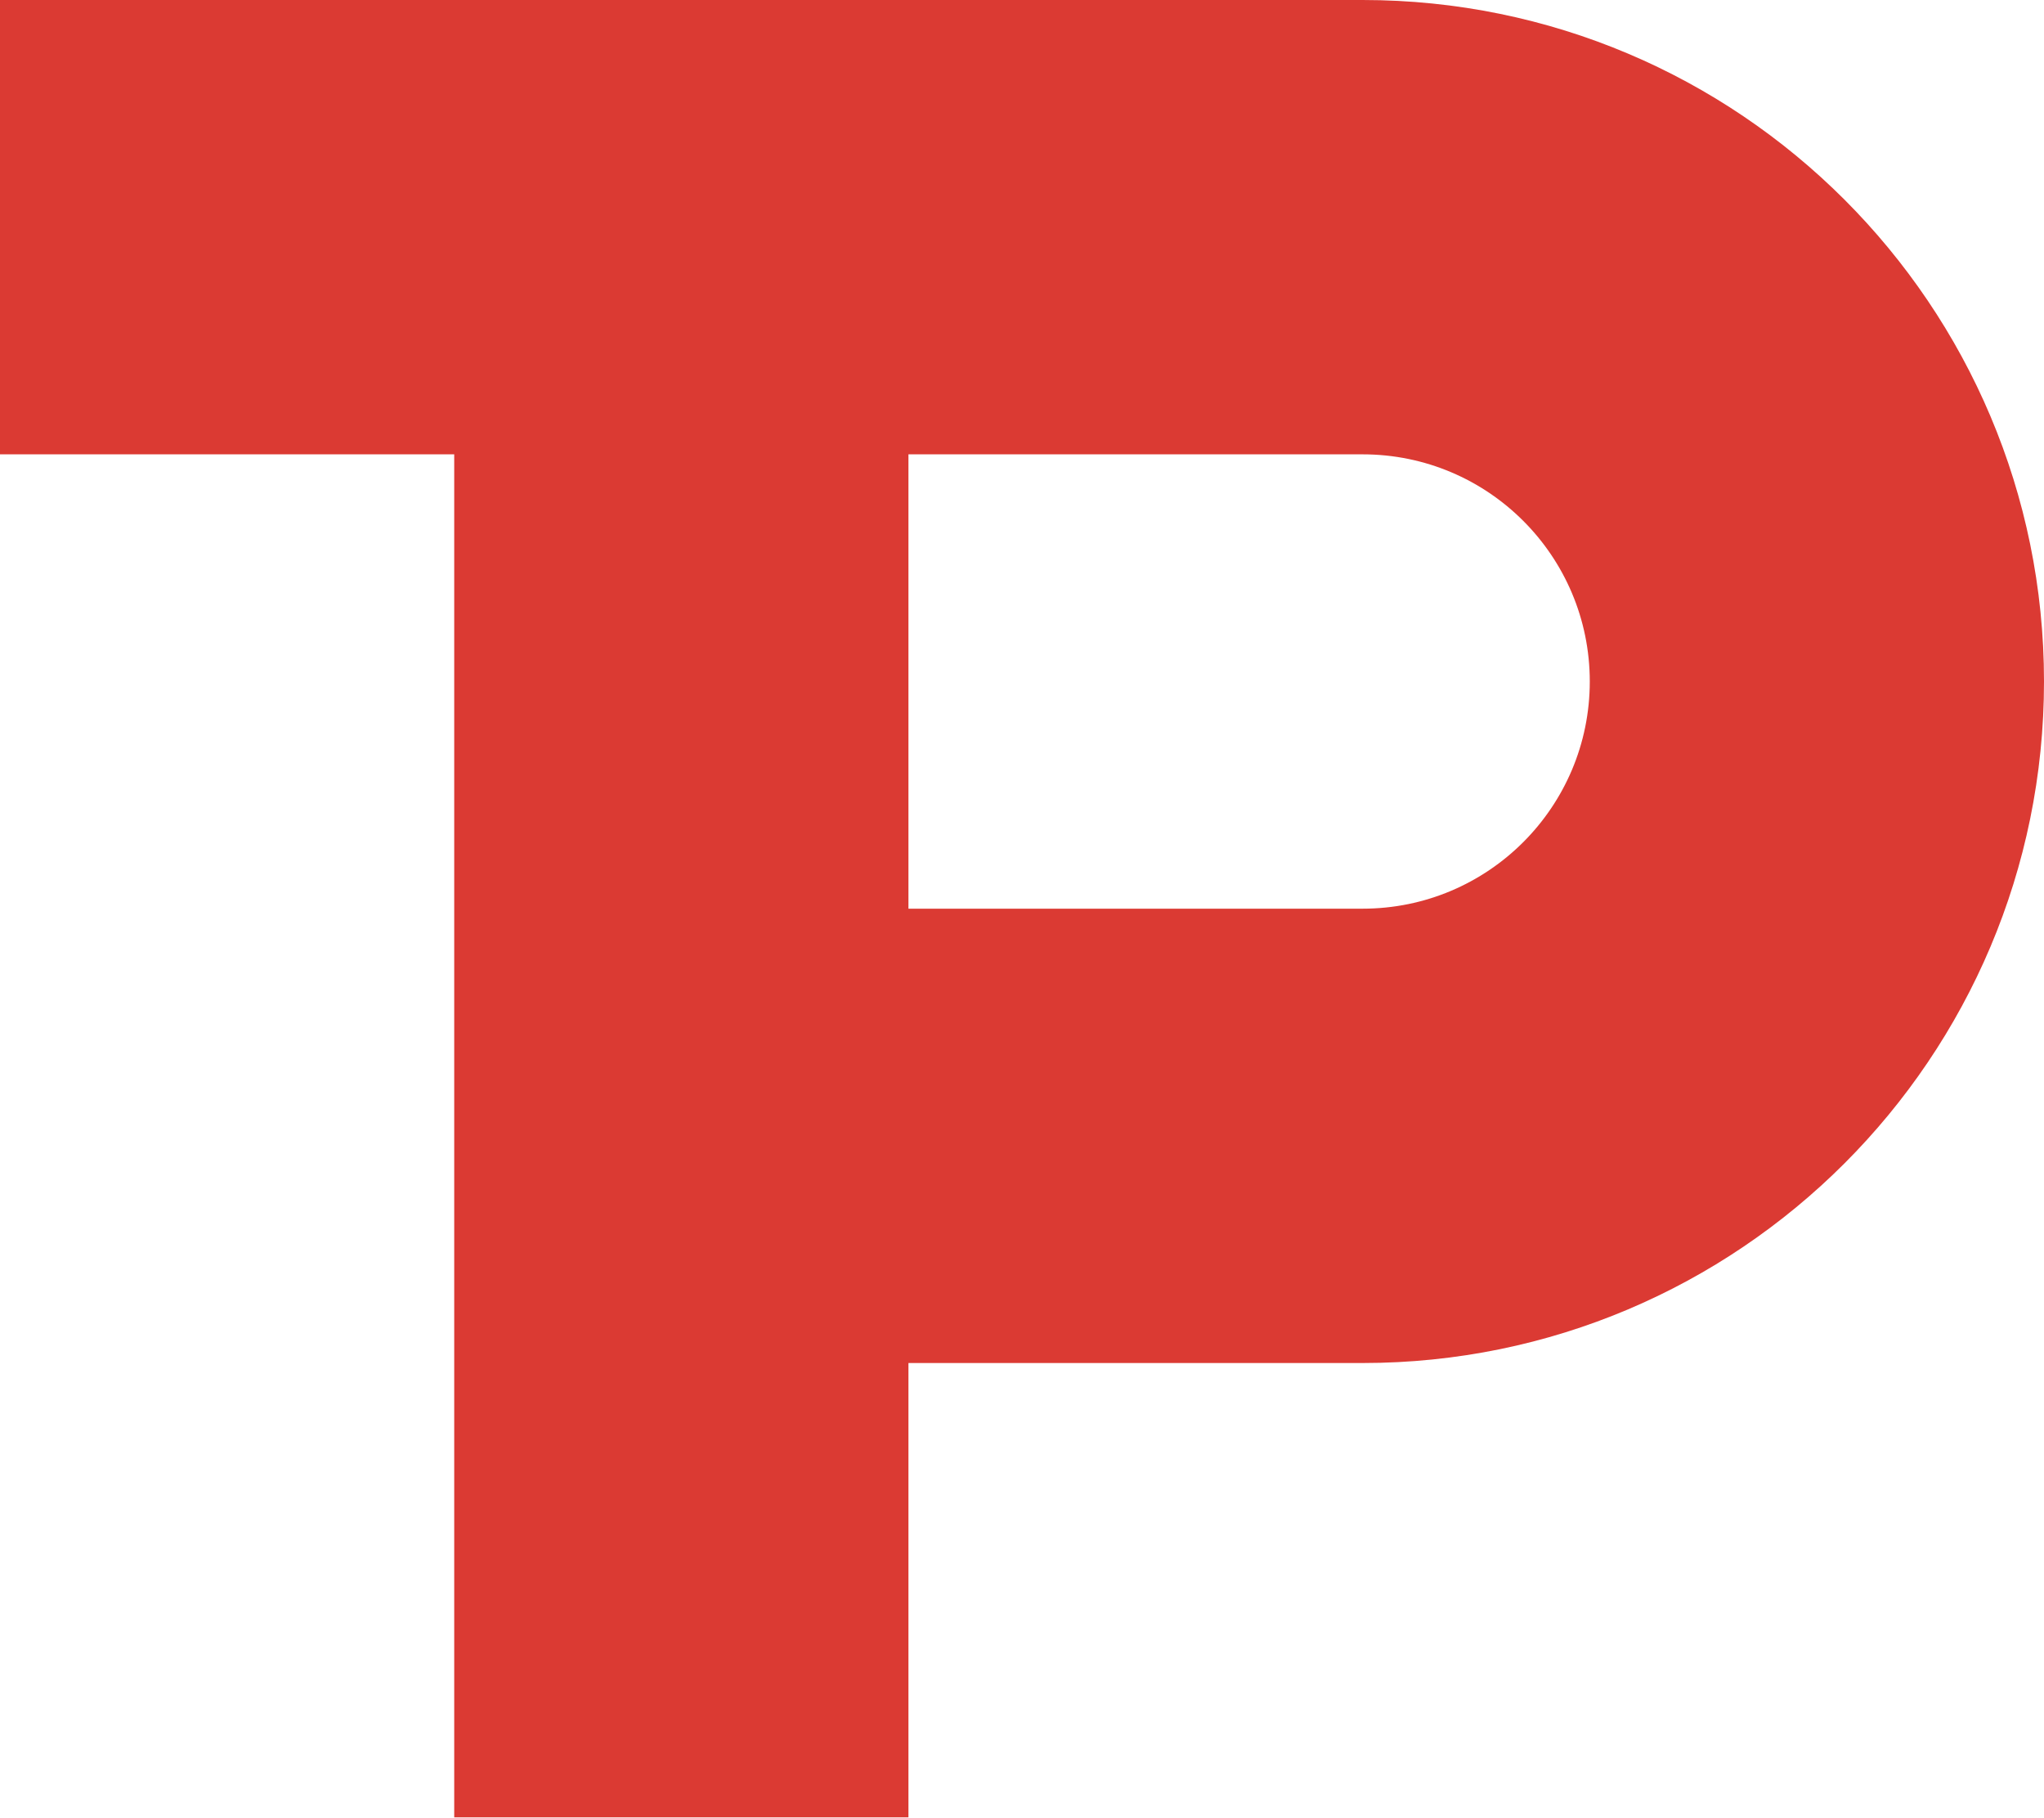
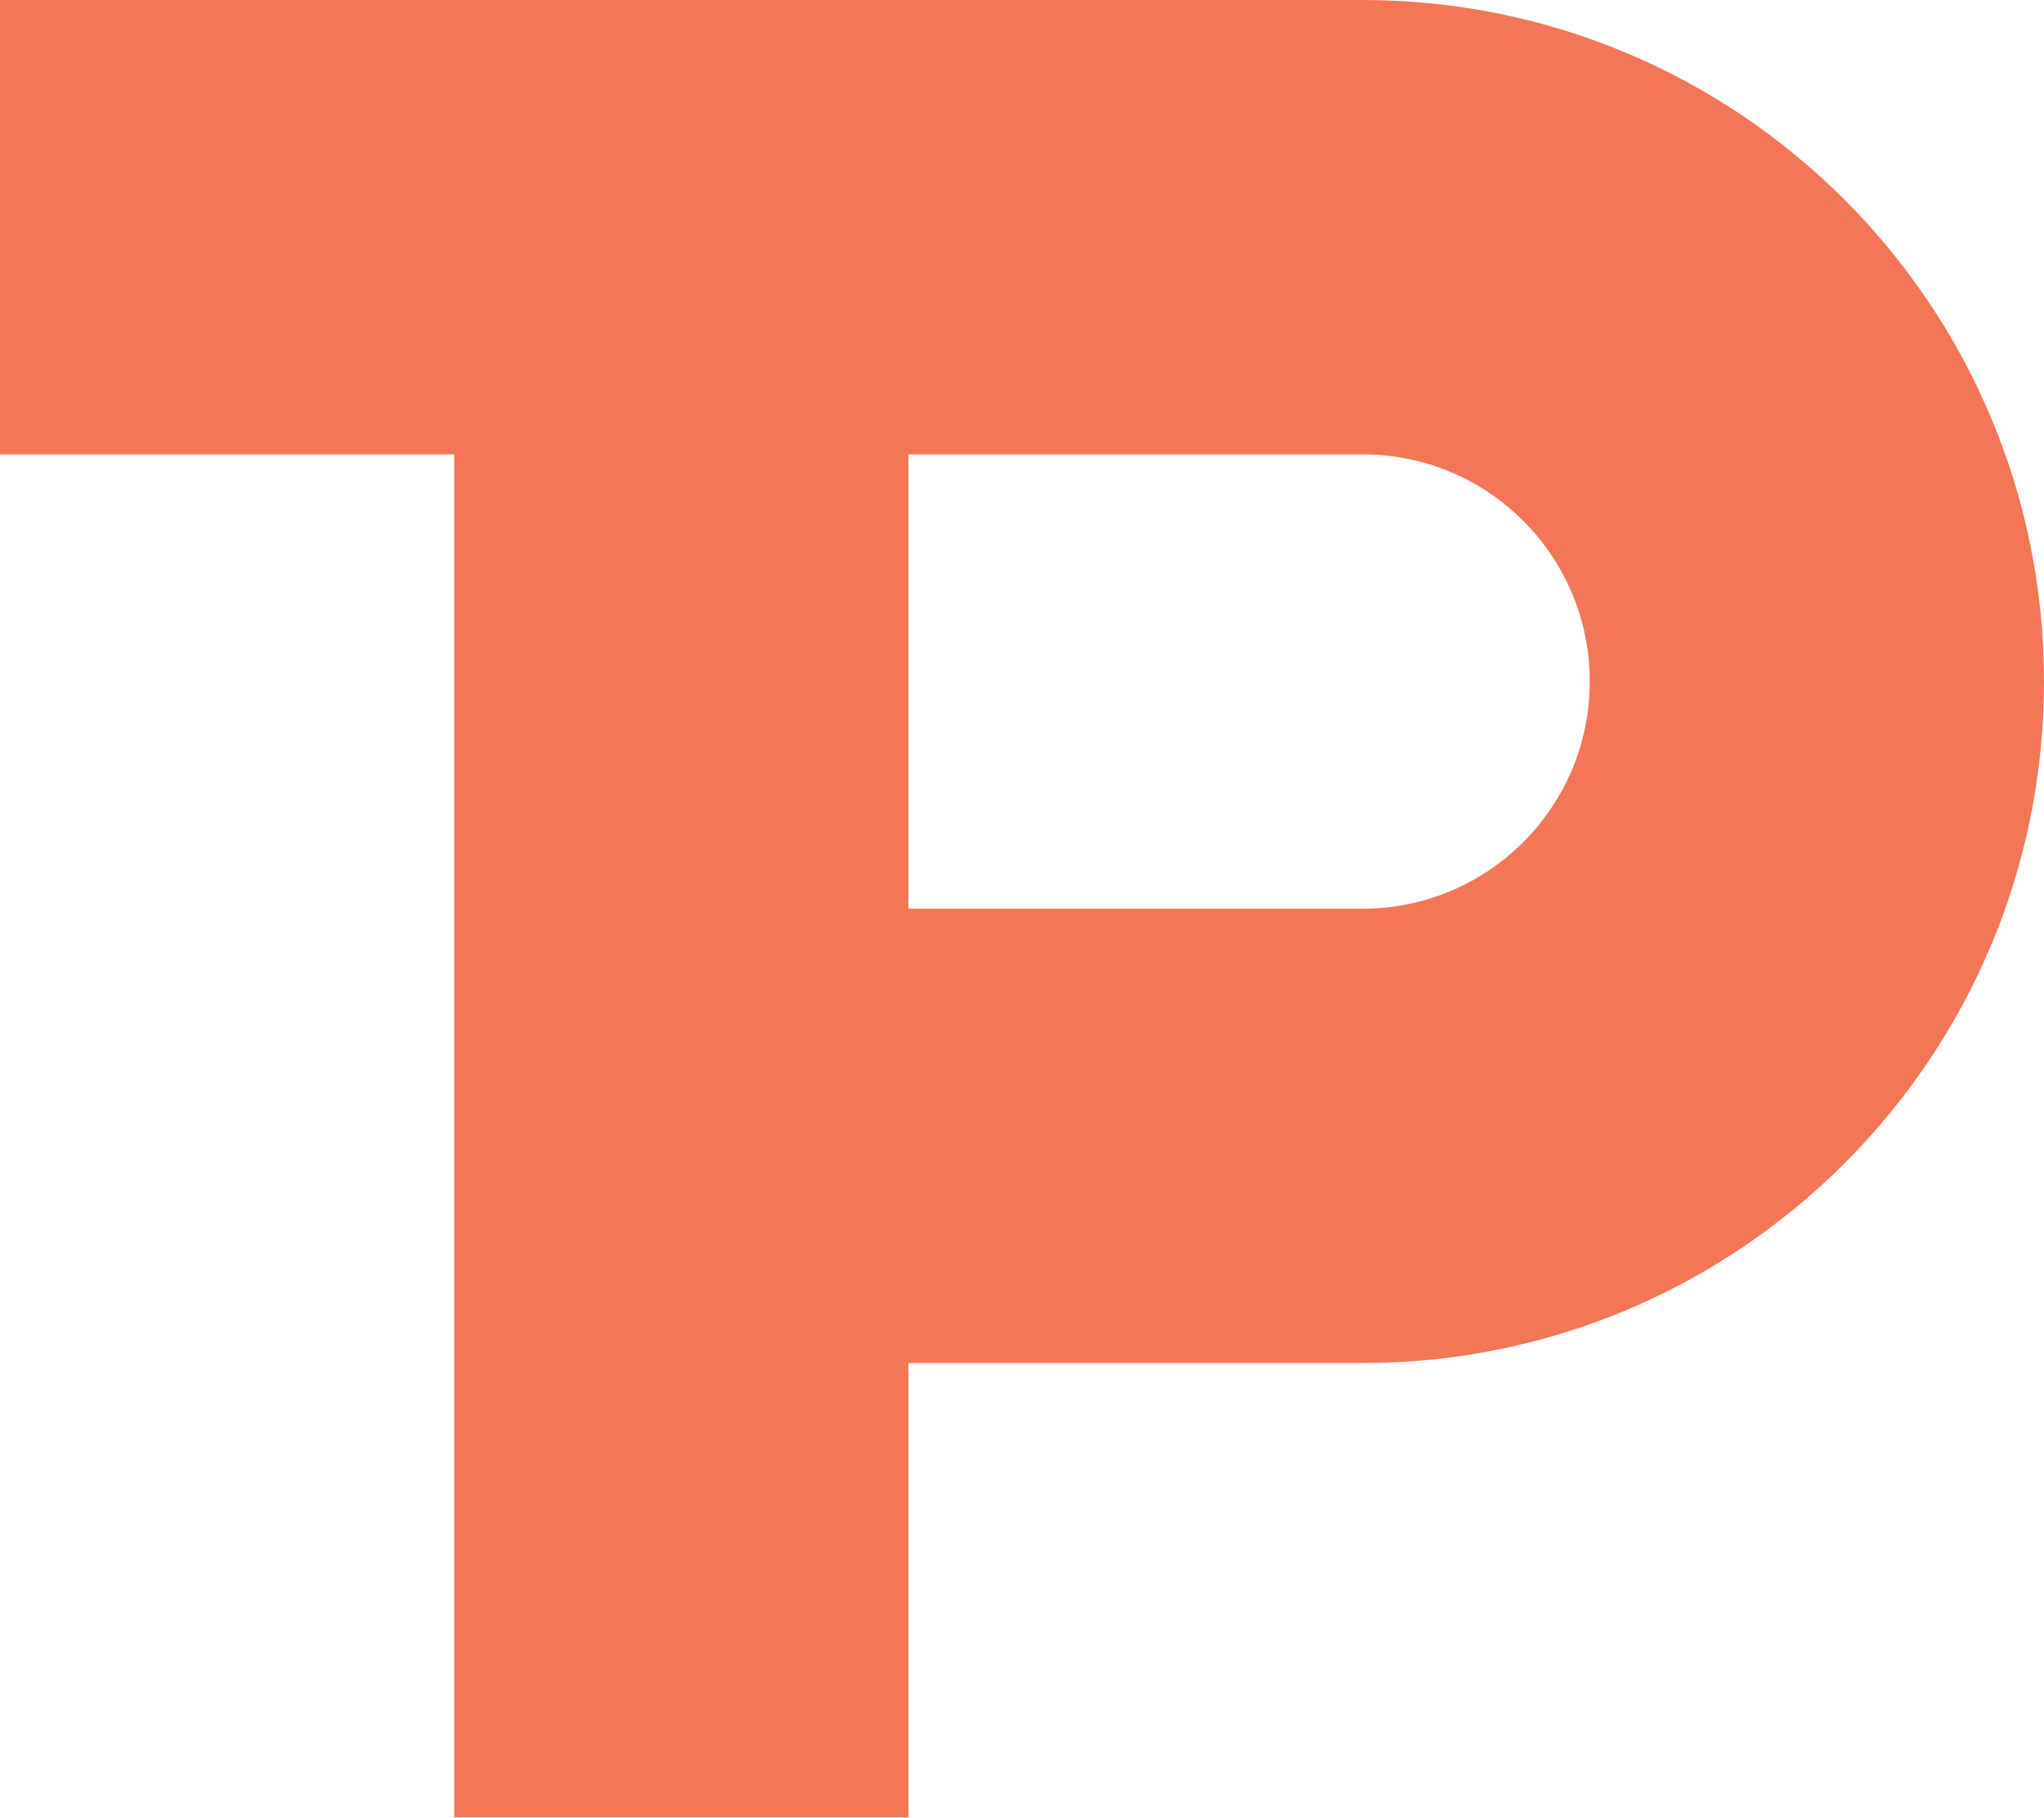
<svg xmlns="http://www.w3.org/2000/svg" id="Layer_1" data-name="Layer 1" viewBox="0 0 324 288">
  <defs>
-     <style>.cls-1{fill:#db3a33;}</style>
+     <style>.cls-1{fill:#f37657;}</style>
  </defs>
  <path class="cls-1" d="M720,432H504v72h72V720h72V648h72A108,108,0,0,0,720,432Zm0,144H648V504h72A36,36,0,0,1,720,576Z" transform="translate(-504 -432)" />
</svg>
